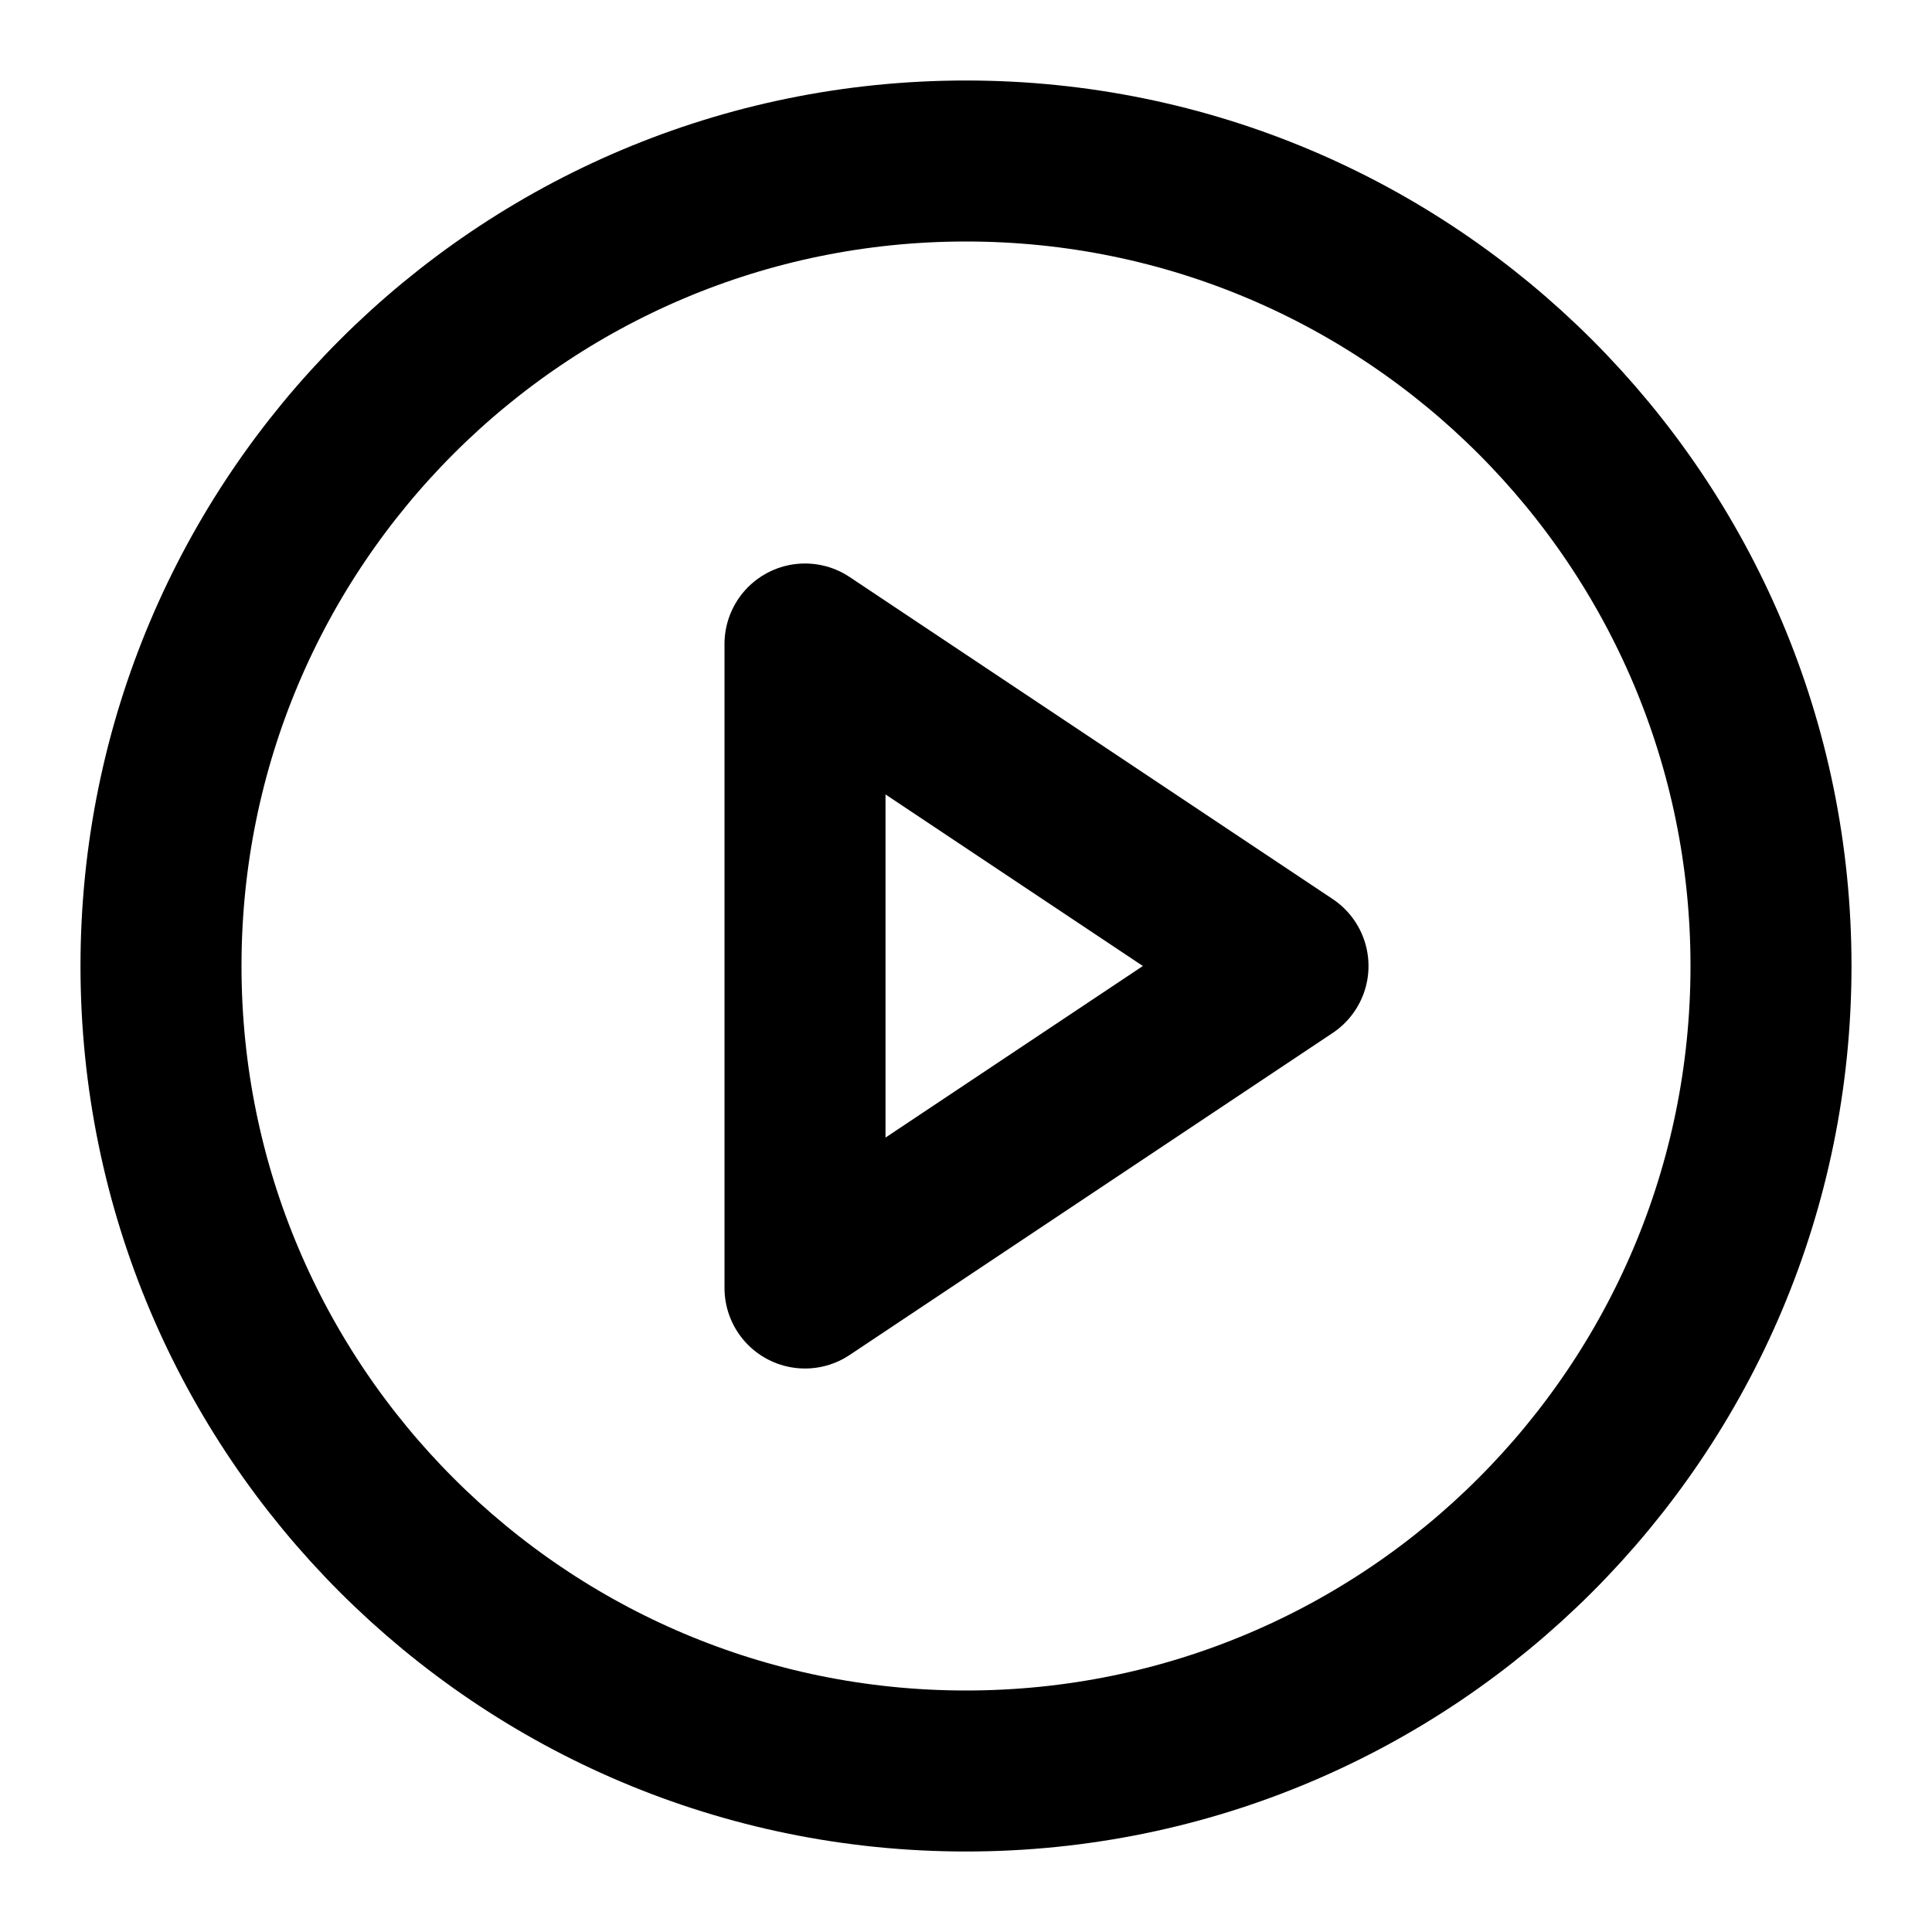
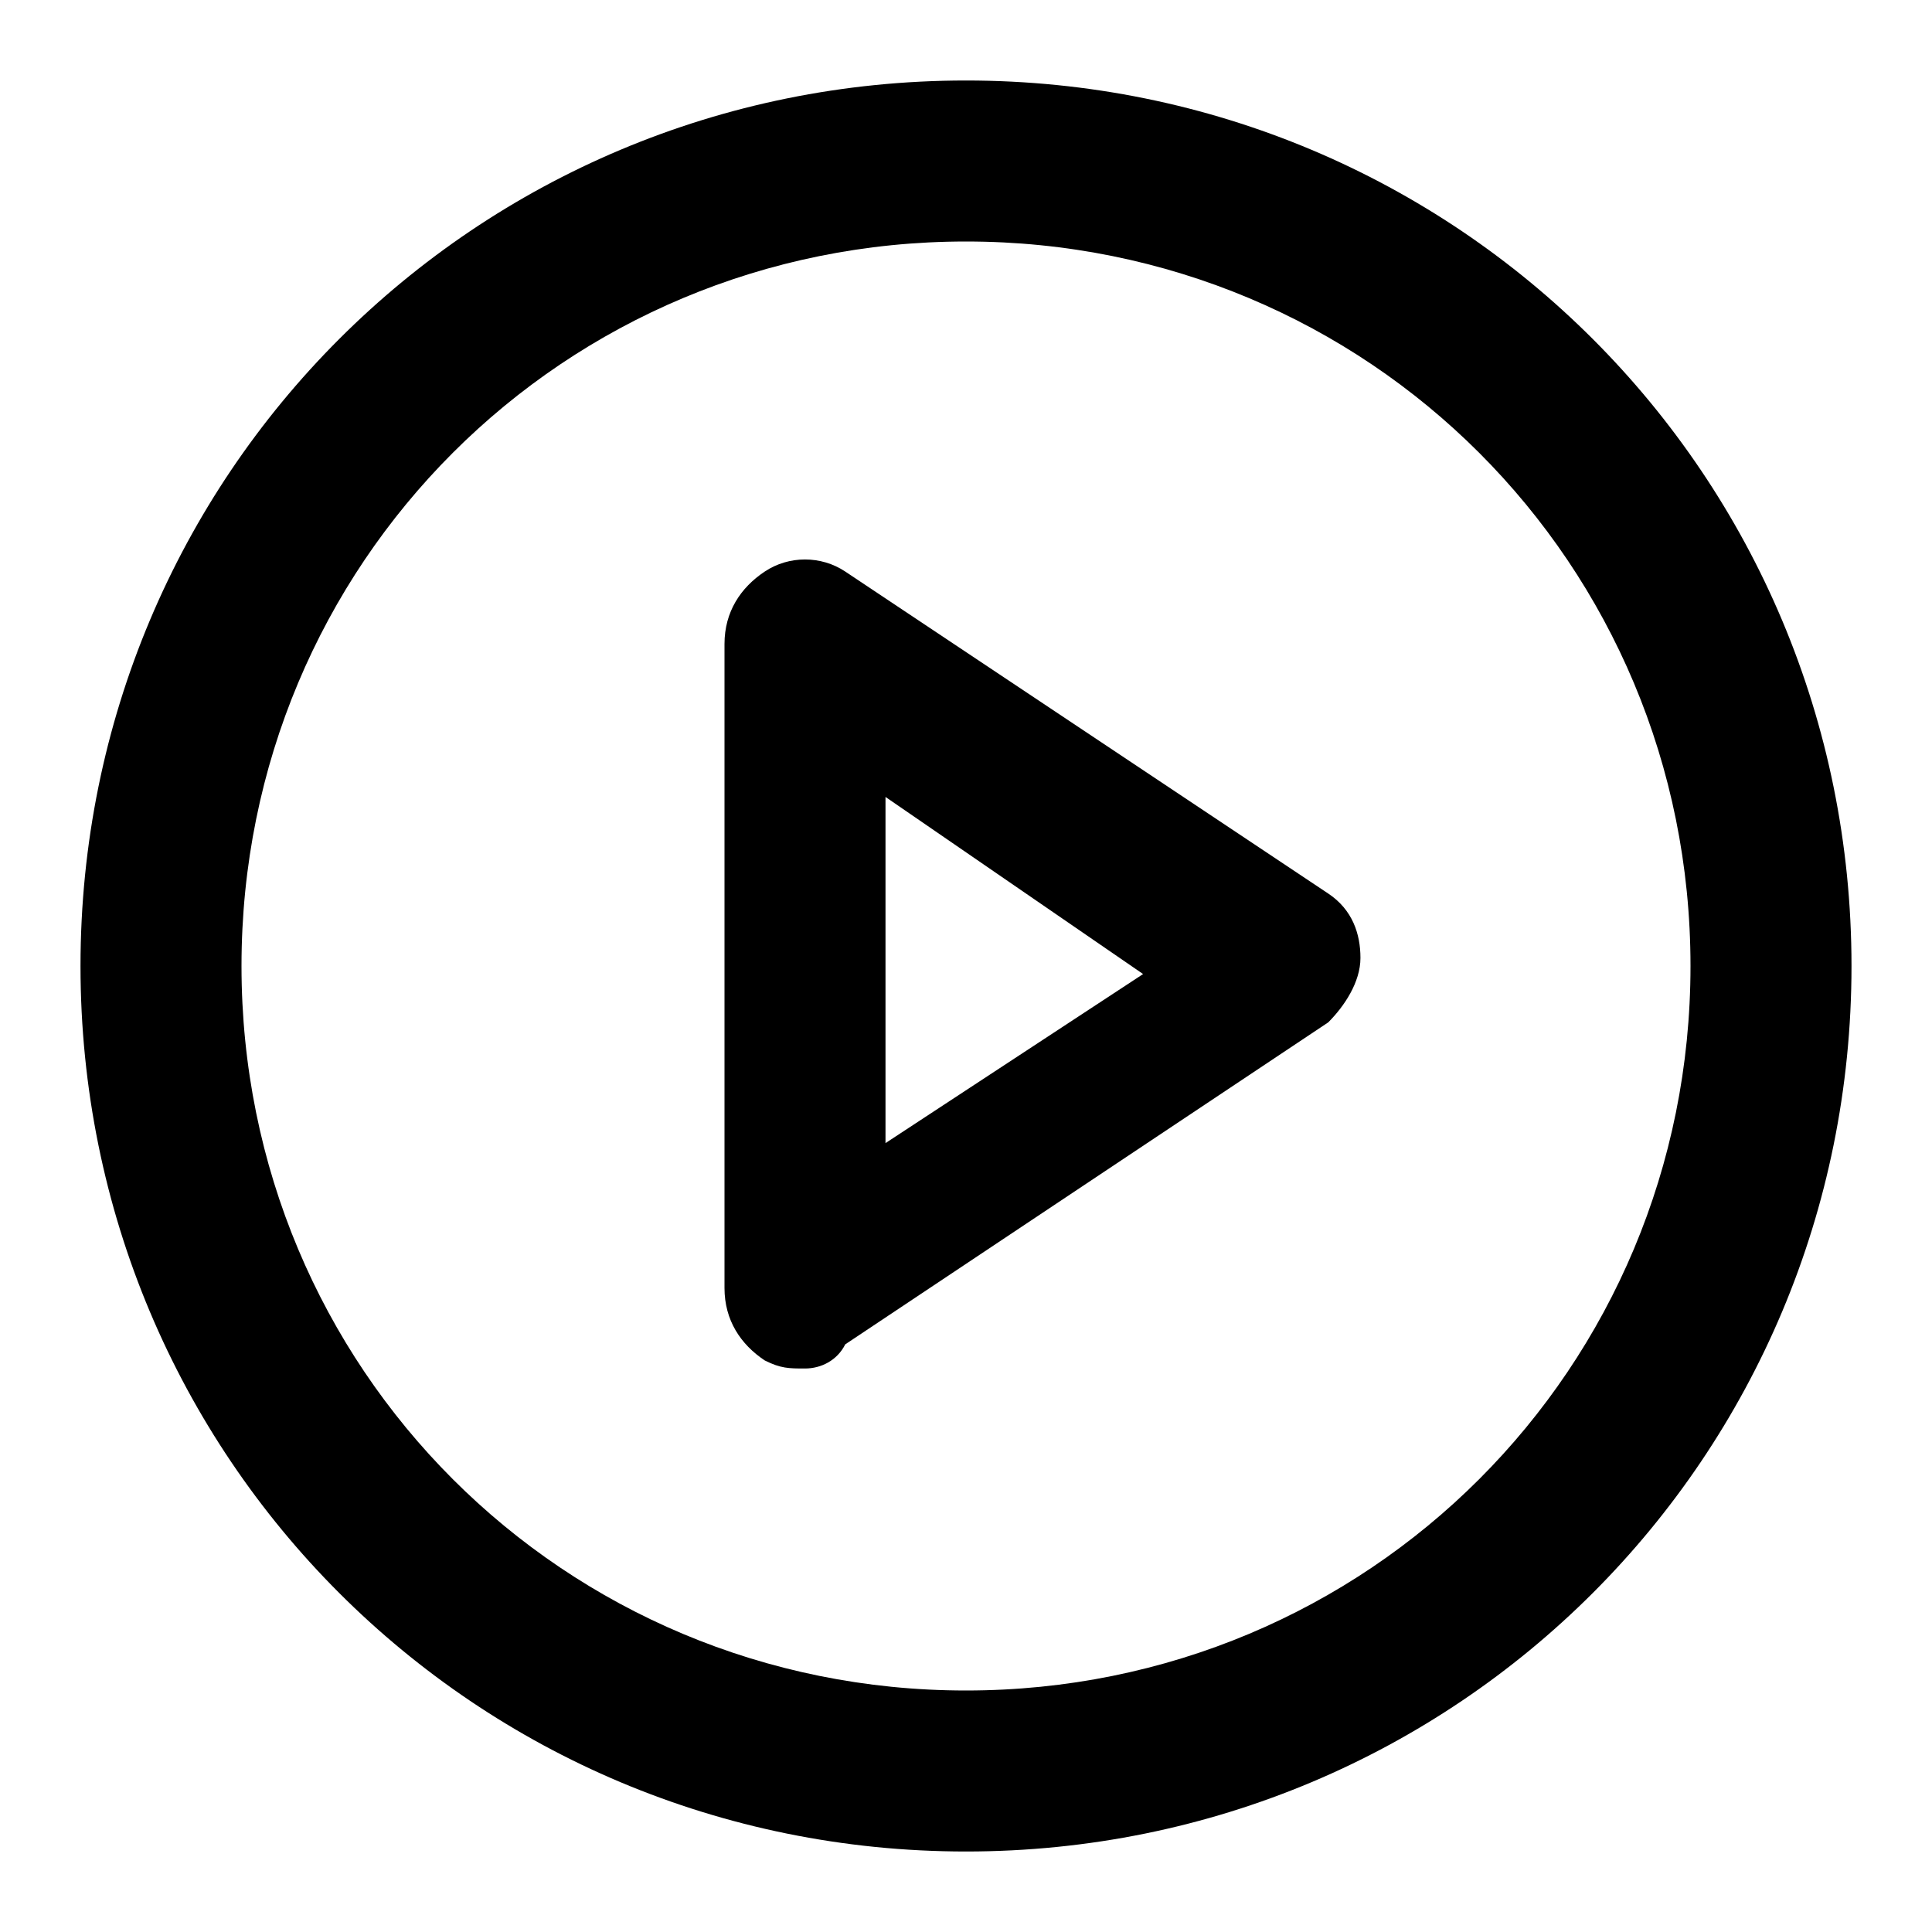
- <svg xmlns="http://www.w3.org/2000/svg" width="24" height="24" viewBox="0 0 24 24" fill="none" stroke="currentColor" stroke-width="2" stroke-linecap="round" stroke-linejoin="round">
-   <circle cx="12" cy="12" r="10" />
-   <polygon points="10 8 16 12 10 16 10 8" />
+ <svg xmlns="http://www.w3.org/2000/svg" viewBox="0 0 24 24" style="enable-background:new 0 0 24 24" xml:space="preserve">
+   <path d="M12 23C5.9 23 1 18.1 1 12S5.9 1 12 1s11 4.9 11 11-4.9 11-11 11zm0-20c-5 0-9 4-9 9s4 9 9 9 9-4 9-9-4-9-9-9z" />
+   <path d="M10 17c-.2 0-.3 0-.5-.1-.3-.2-.5-.5-.5-.9V8c0-.4.2-.7.5-.9.3-.2.7-.2 1 0l6 4c.3.2.4.5.4.8s-.2.6-.4.8l-6 4c-.1.2-.3.3-.5.3zm1-7.1v4.3l3.2-2.1L11 9.9z" />
</svg>
